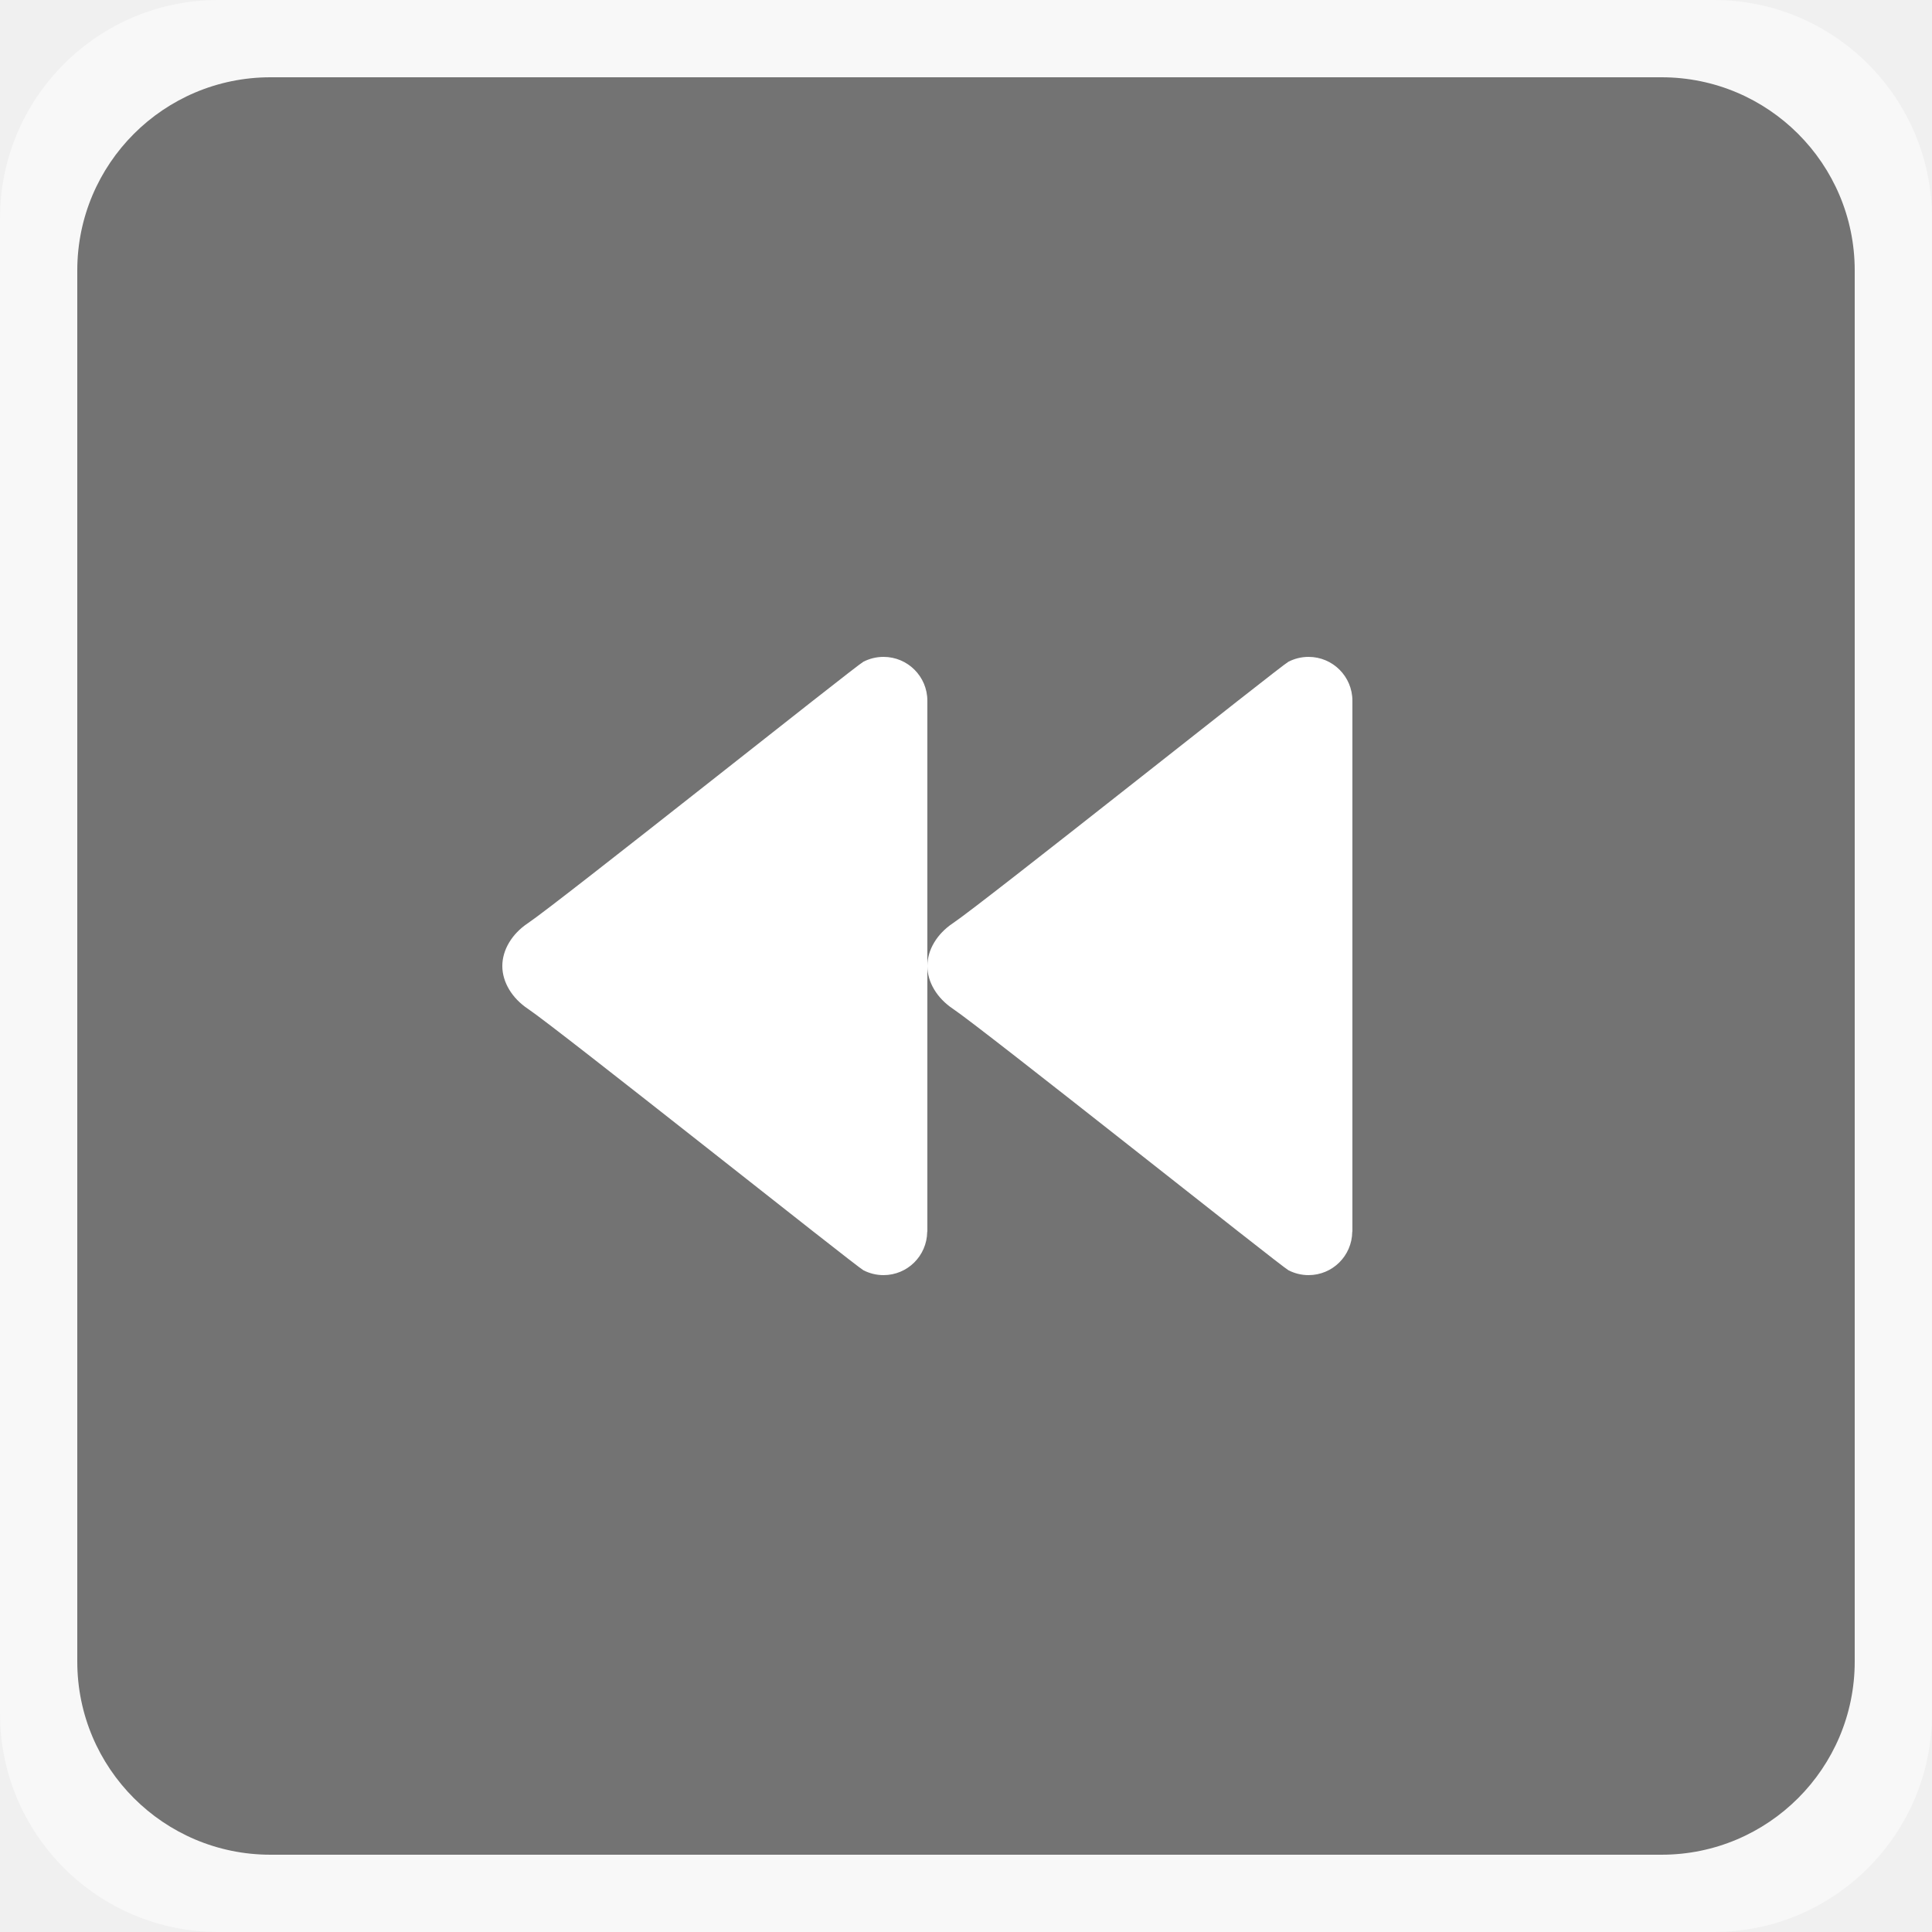
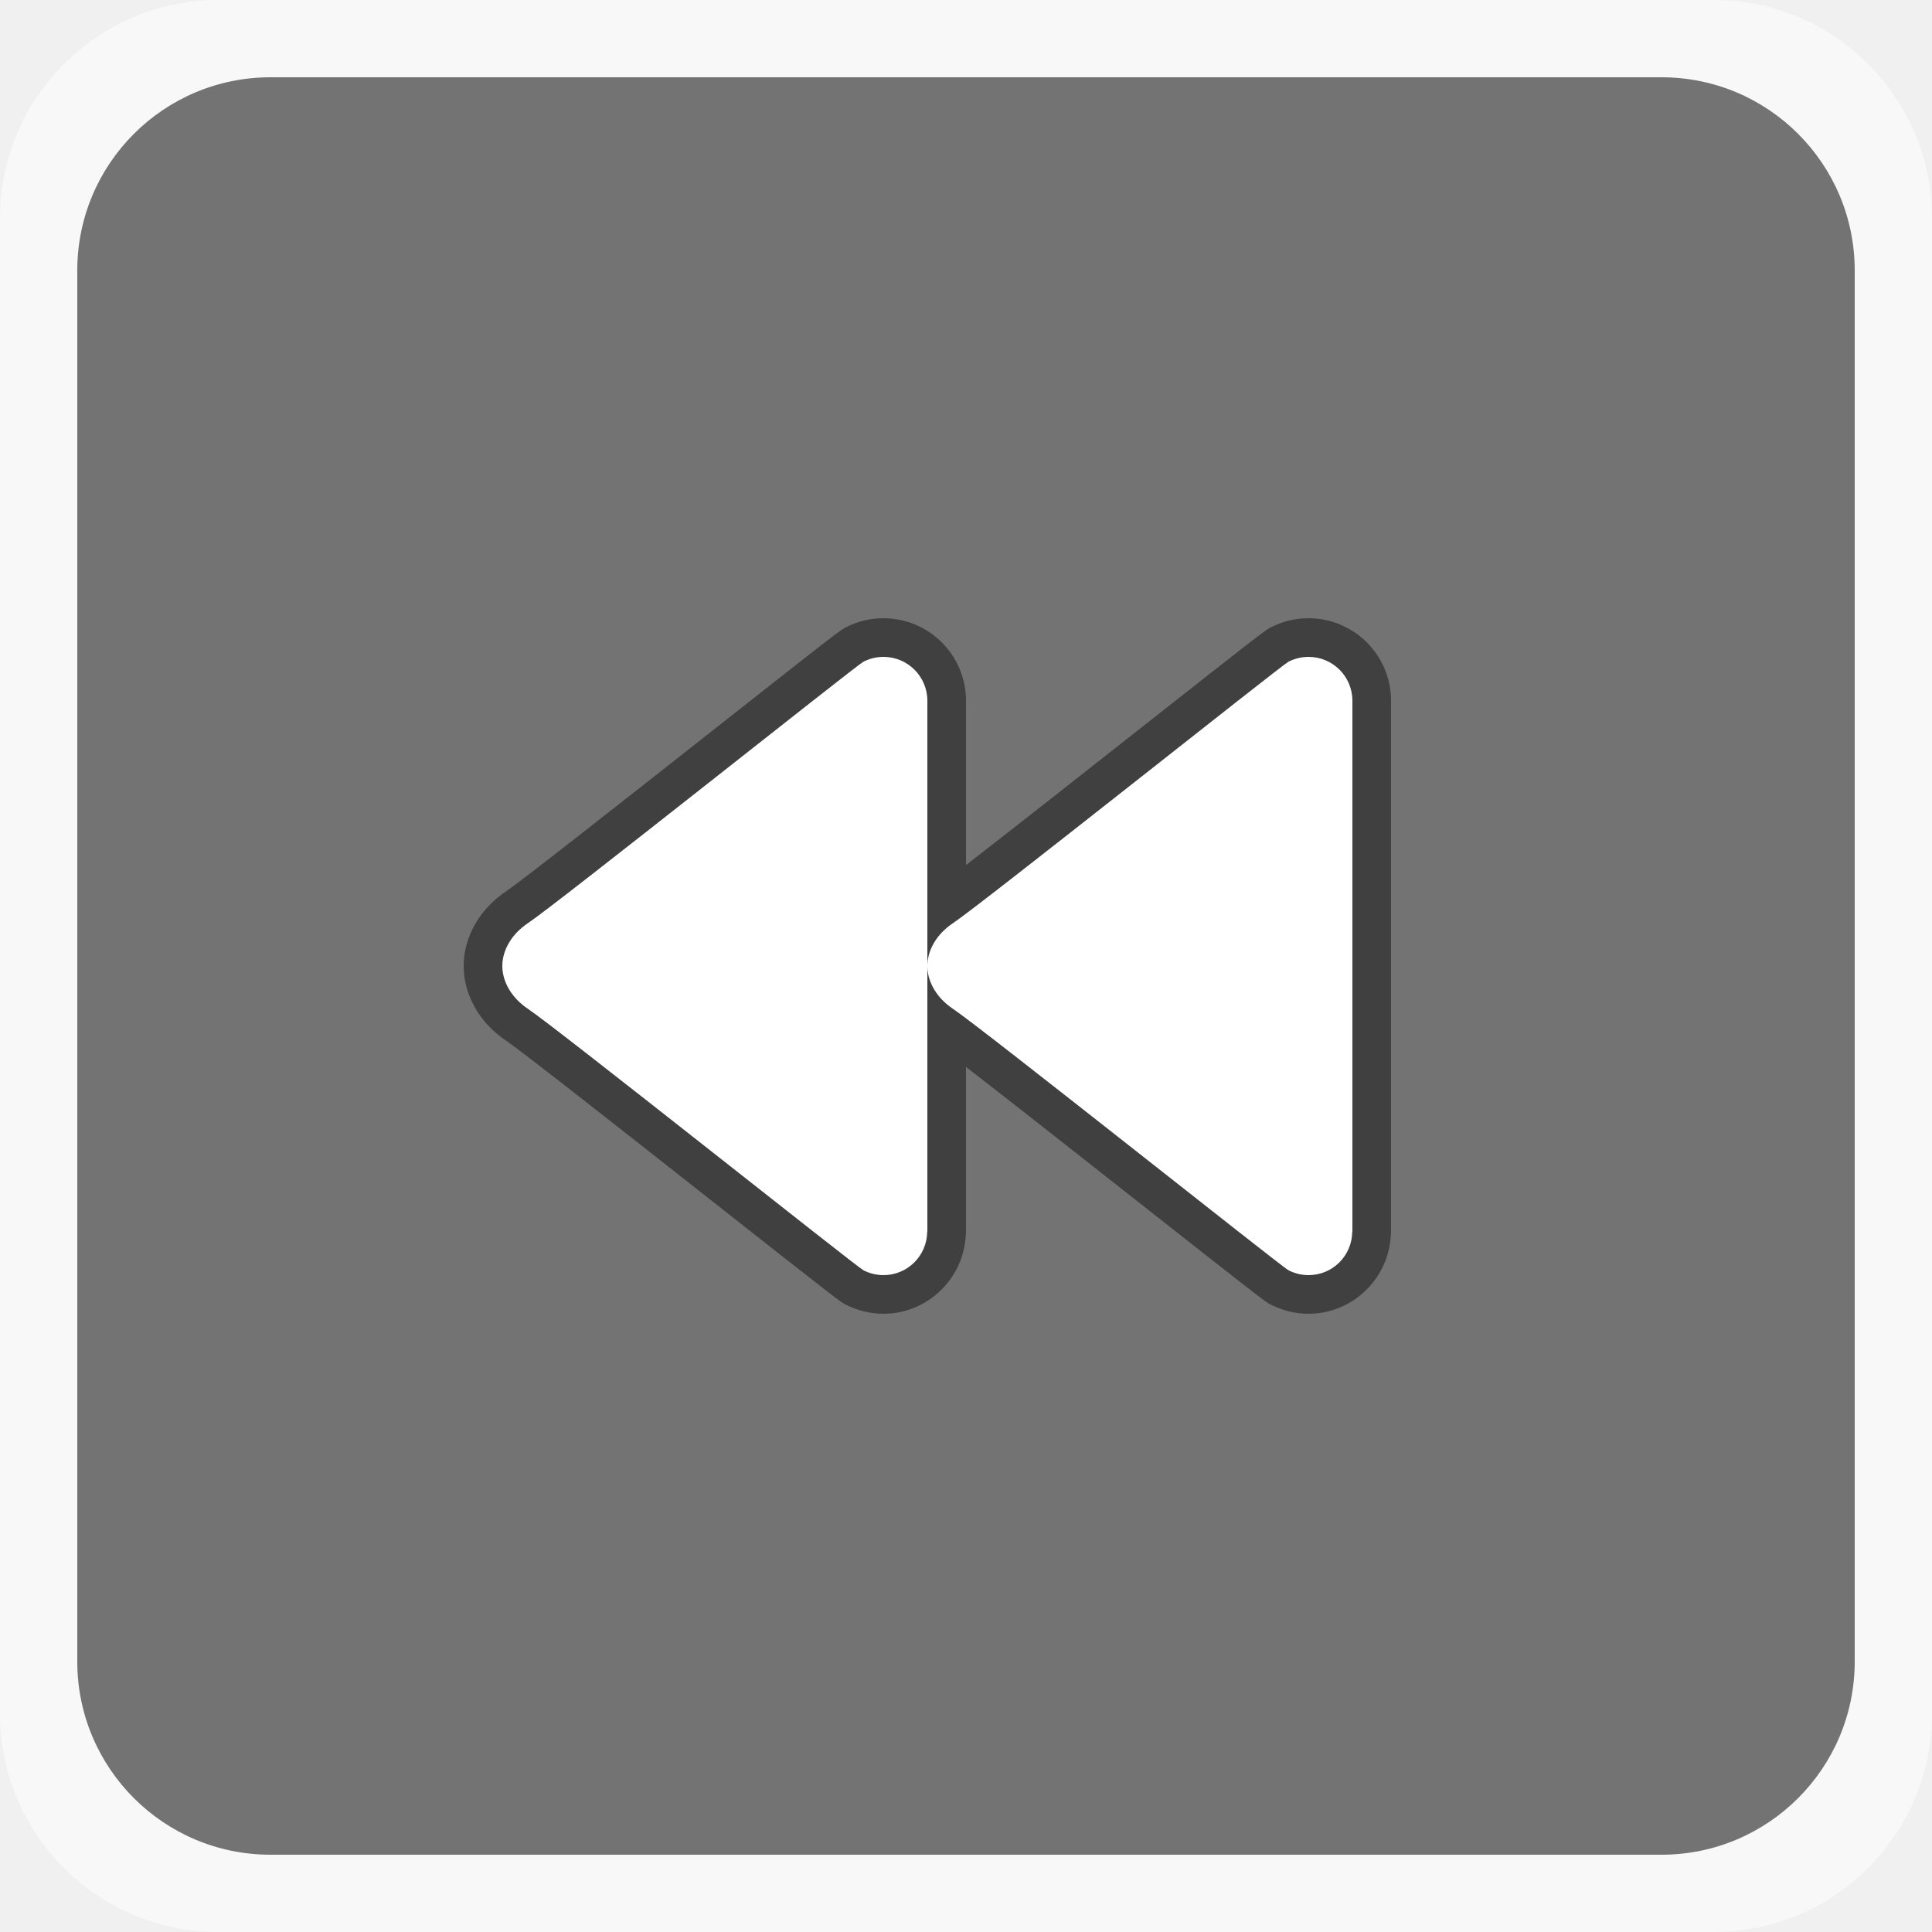
<svg xmlns="http://www.w3.org/2000/svg" viewBox="0 0 266.667 266.667" height="266.667" width="266.667" xml:space="preserve" id="svg2" version="1.1">
  <defs id="defs6">
    <clipPath id="clipPath18" clipPathUnits="userSpaceOnUse">
      <path id="path16" d="M 0,256 H 256 V 0 H 0 Z" />
    </clipPath>
    <clipPath id="clipPath26" clipPathUnits="userSpaceOnUse">
      <path id="path24" d="M 28,228 H 228 V 28 H 28 Z" />
    </clipPath>
  </defs>
  <g transform="matrix(1.333333,0,0,-1.333333,-37.33333,304)" id="g10">
    <g id="g12">
      <g clip-path="url(#clipPath18)" id="g14">
        <g id="g20">
          <g id="g22" />
          <g id="g34">
            <g style="opacity:0.5" id="g32" clip-path="url(#clipPath26)">
              <g id="g30" transform="translate(205.4189,228)">
                <path id="path28" style="fill:#ffffff;fill-opacity:1;fill-rule:nonzero;stroke:none" d="m 0,0 h -154.838 c -12.452,0 -22.581,-10.129 -22.581,-22.581 v -154.838 c 0,-12.451 10.129,-22.581 22.581,-22.581 L 0,-200 c 12.451,0 22.581,10.13 22.581,22.581 V -22.581 C 22.581,-10.129 12.451,0 0,0" />
              </g>
            </g>
          </g>
        </g>
        <g transform="translate(200,36)" id="g36">
          <path id="path38" style="fill:#737373;fill-opacity:1;fill-rule:nonzero;stroke:none" d="m 0,0 h -144 c -11.046,0 -20,8.954 -20,20 v 144 c 0,11.046 8.954,20 20,20 H 0 c 11.046,0 20,-8.954 20,-20 V 20 C 20,8.954 11.046,0 0,0" />
        </g>
-         <g transform="translate(82.6602,123.5596)" id="g40">
-           <path id="path42" style="fill:#ffffff;fill-opacity:1;fill-rule:nonzero;stroke:none" d="m 0,0 c 2.98,-1.987 33.984,-26.676 34.72,-27.056 0.624,-0.32 1.332,-0.504 2.08,-0.504 2.484,0 4.488,1.997 4.524,4.472 0.004,0.021 0.016,0.036 0.016,0.057 V 31.9 c 0,2.508 -2.032,4.54 -4.54,4.54 -0.752,0 -1.456,-0.184 -2.084,-0.503 C 33.976,35.557 2.968,10.856 -0.012,8.873 -1.668,7.769 -2.66,6.104 -2.66,4.44 -2.66,2.776 -1.664,1.108 0,0" />
+         <g transform="translate(163.46,164)" id="g40">
+           <path id="path42" style="fill:#404040;fill-opacity:1;fill-rule:nonzero;stroke:none" d="m 0,0 c -1.363,0 -2.676,-0.316 -3.9,-0.94 -0.583,-0.3 -0.672,-0.345 -13.655,-10.573 -5.957,-4.693 -13.475,-10.616 -17.905,-14.037 v 17.01 c 0,4.709 -3.831,8.54 -8.54,8.54 -1.364,0 -2.676,-0.316 -3.9,-0.94 -0.584,-0.3 -0.672,-0.345 -13.654,-10.573 -8.399,-6.616 -19.902,-15.678 -21.475,-16.725 -2.775,-1.851 -4.431,-4.752 -4.431,-7.762 0,-3.013 1.661,-5.917 4.443,-7.77 1.573,-1.048 13.087,-10.118 21.494,-16.74 12.954,-10.203 13.041,-10.248 13.608,-10.54 1.215,-0.623 2.565,-0.95 3.915,-0.95 4.504,0 8.244,3.568 8.509,8.031 0.021,0.164 0.031,0.33 0.031,0.497 v 17.023 c 4.432,-3.423 11.968,-9.359 17.938,-14.061 12.953,-10.203 13.04,-10.248 13.607,-10.54 C -2.7,-71.673 -1.35,-72 0,-72 c 4.505,0 8.244,3.568 8.51,8.031 0.02,0.164 0.03,0.33 0.03,0.497 V -8.54 C 8.54,-3.831 4.709,0 0,0" />
        </g>
        <g transform="translate(126.6602,123.5596)" id="g44">
-           <path id="path46" style="fill:#ffffff;fill-opacity:1;fill-rule:nonzero;stroke:none" d="m 0,0 c 2.979,-1.987 33.983,-26.676 34.72,-27.056 0.624,-0.32 1.332,-0.504 2.08,-0.504 2.484,0 4.488,1.997 4.524,4.472 0.004,0.021 0.016,0.036 0.016,0.057 V 31.9 c 0,2.508 -2.032,4.54 -4.54,4.54 -0.752,0 -1.456,-0.184 -2.084,-0.503 C 33.976,35.557 2.968,10.856 -0.012,8.873 -1.668,7.769 -2.66,6.104 -2.66,4.44 -2.66,2.776 -1.664,1.108 0,0" />
+           <path id="path46" style="fill:#ffffff;fill-opacity:1;fill-rule:nonzero;stroke:none" d="m 0,0 c 2.979,-1.987 33.983,-26.676 34.72,-27.056 0.624,-0.32 1.332,-0.504 2.08,-0.504 2.484,0 4.488,1.997 4.524,4.472 0.004,0.021 0.016,0.036 0.016,0.057 V 31.9 c 0,2.508 -2.032,4.54 -4.54,4.54 -0.752,0 -1.456,-0.184 -2.084,-0.503 C 33.976,35.557 2.968,10.856 -0.012,8.873 -1.668,7.769 -2.66,6.104 -2.66,4.44 -2.66,2.776 -1.664,1.108 0,0 m -46.66,4.44 c 0,1.664 0.992,3.329 2.648,4.433 2.98,1.983 33.988,26.684 34.728,27.064 0.628,0.319 1.332,0.503 2.084,0.503 2.508,0 4.54,-2.032 4.54,-4.54 v -54.931 c 0,-0.021 -0.012,-0.036 -0.016,-0.057 -0.036,-2.475 -2.04,-4.472 -4.524,-4.472 -0.748,0 -1.456,0.184 -2.08,0.504 -0.736,0.38 -31.74,25.069 -34.72,27.056 -1.664,1.108 -2.66,2.776 -2.66,4.44" />
        </g>
      </g>
    </g>
  </g>
</svg>
